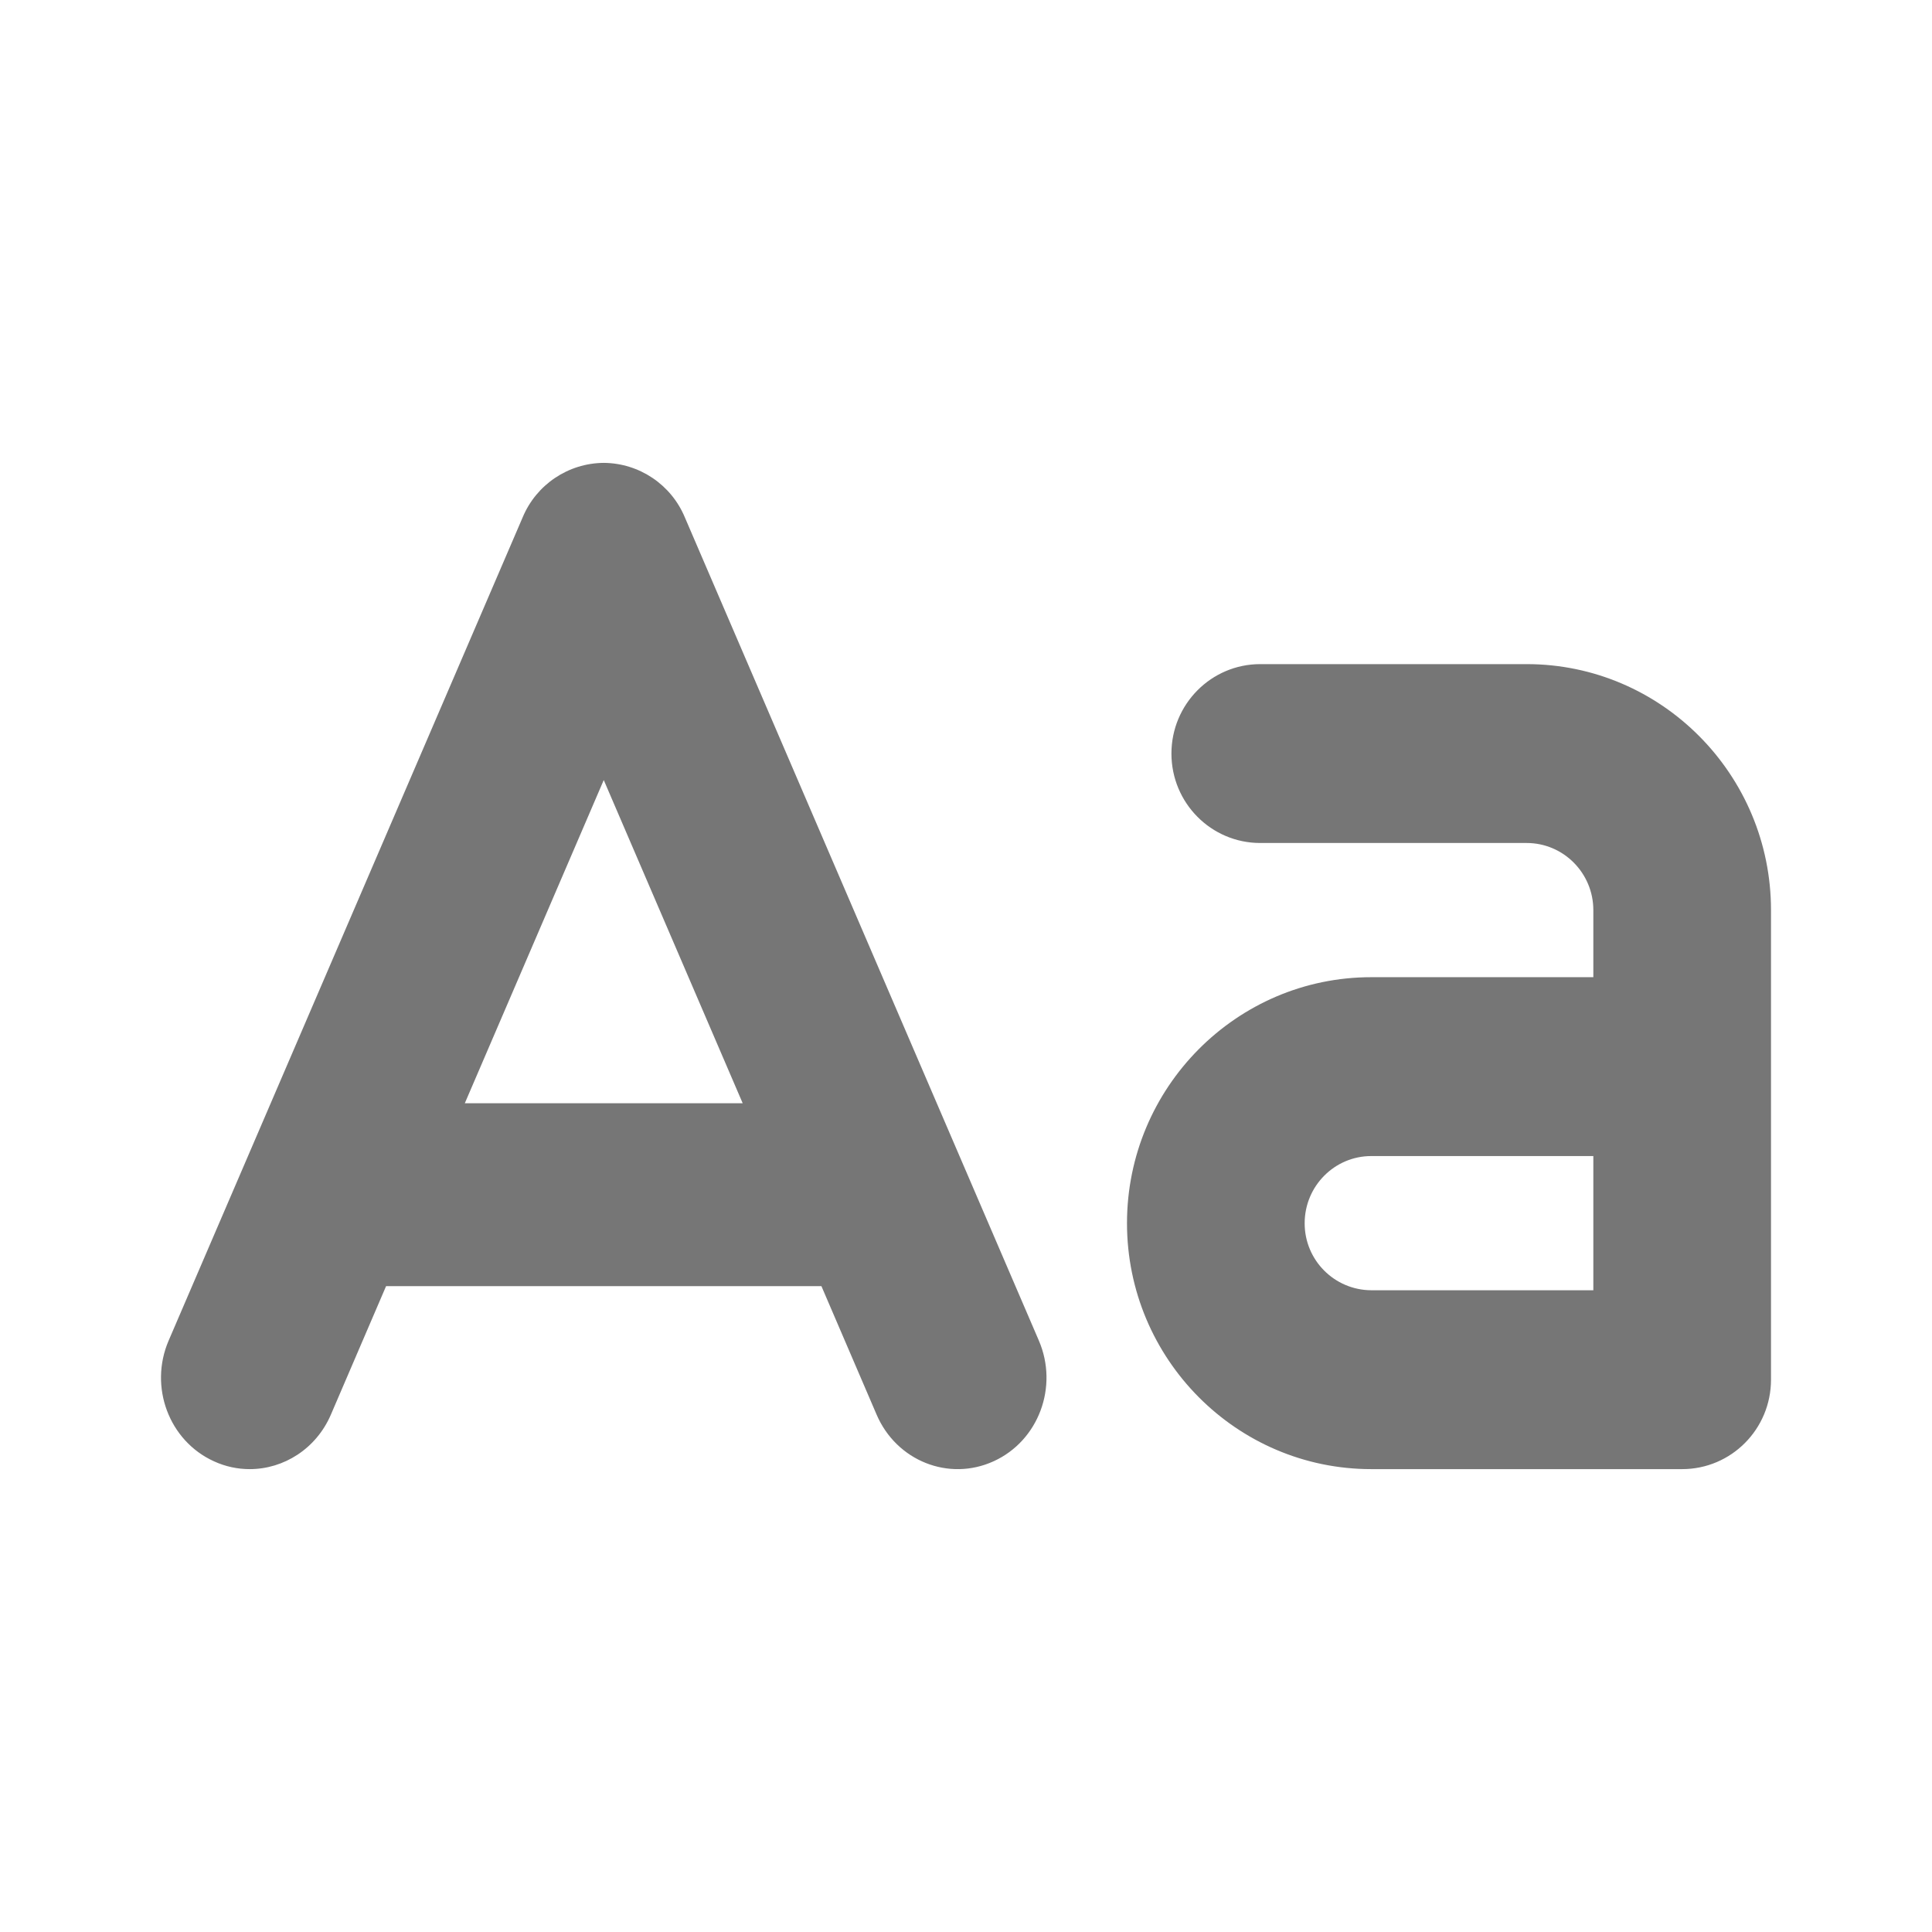
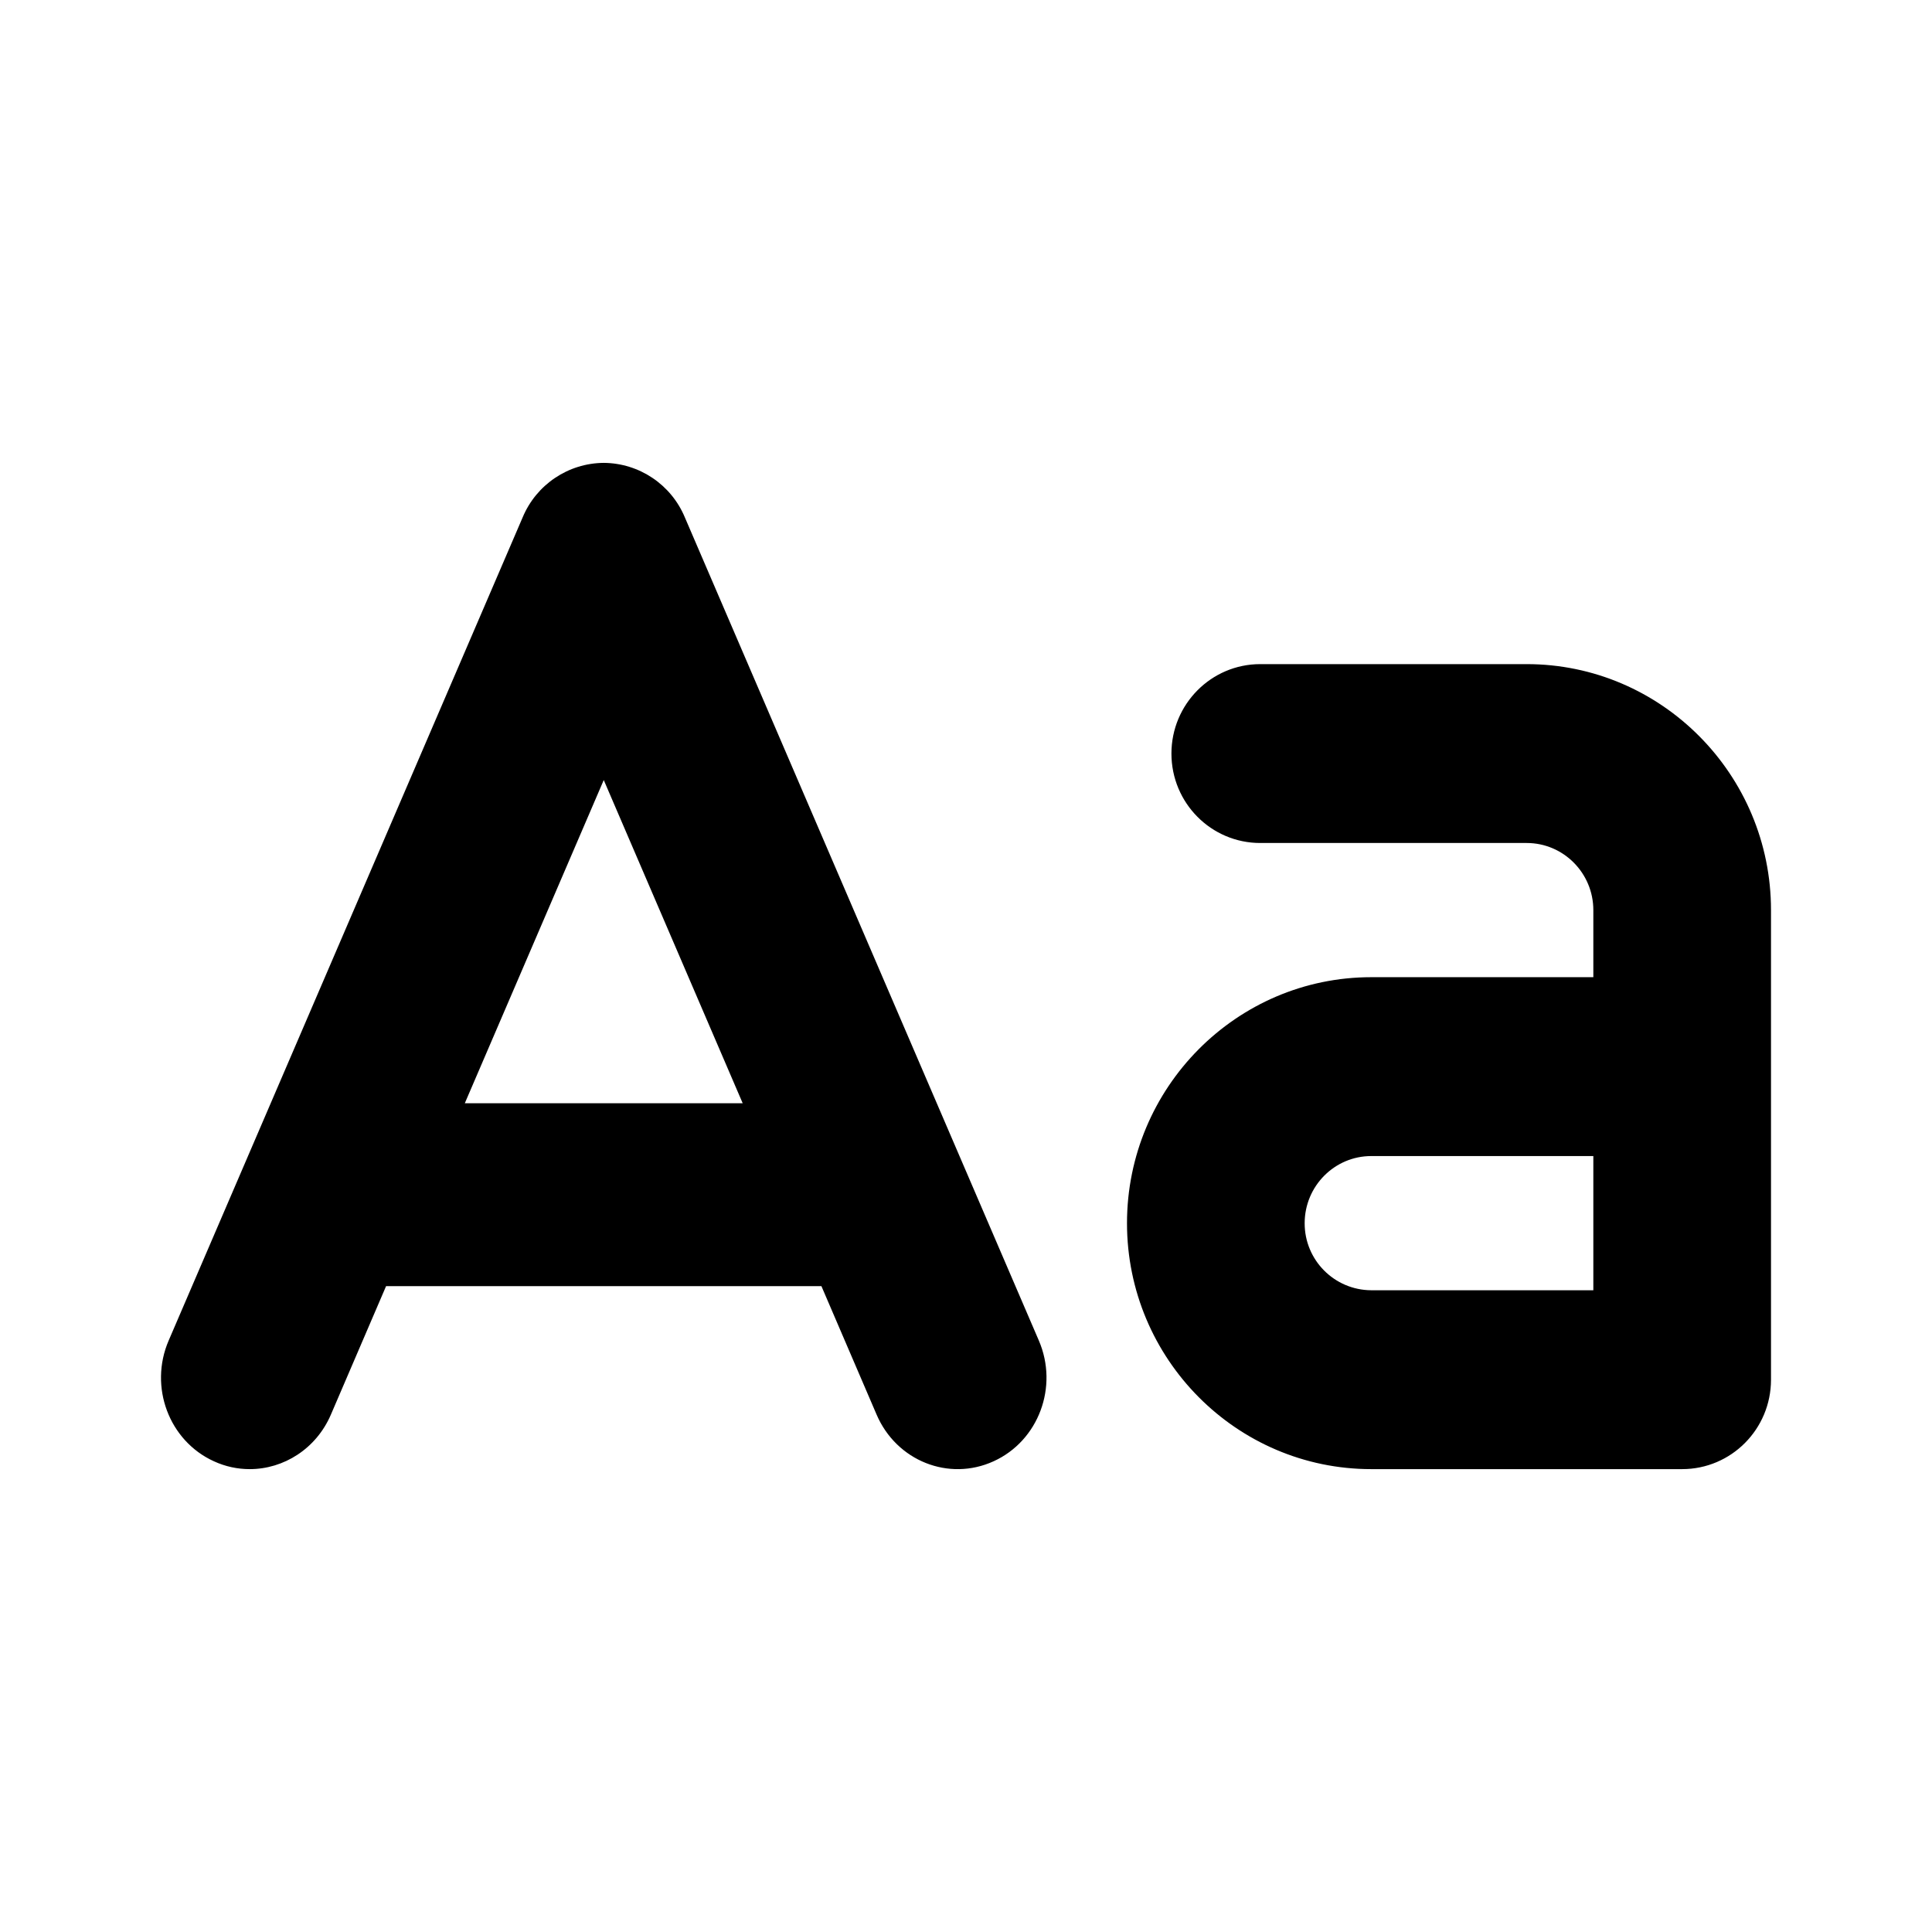
<svg xmlns="http://www.w3.org/2000/svg" width="24" height="24">
-   <path d="M19.793 16.028h-2.759a.831.831 0 0 1-.827-.833c0-.46.371-.834.827-.834h2.759v1.667zm-.828-7.778h-3.31c-.609 0-1.103.498-1.103 1.111 0 .614.494 1.111 1.103 1.111h3.31c.457 0 .828.374.828.834v.833h-2.759c-1.673 0-3.034 1.371-3.034 3.056s1.361 3.055 3.034 3.055h3.862c.61 0 1.104-.497 1.104-1.111v-5.833c0-1.685-1.362-3.056-3.035-3.056zM5.774 13.705L7.5 9.69l1.726 4.015H5.774zm7.131 2.948L8.507 6.426A1.1 1.1 0 0 0 7.5 5.75a1.1 1.1 0 0 0-1.007.676L2.095 16.653c-.247.574.004 1.245.561 1.499.145.067.296.098.446.098.422 0 .825-.252 1.008-.676l.686-1.597h5.408l.686 1.597c.247.574.897.833 1.454.578.557-.254.808-.925.561-1.499z" fill="#767676" fill-rule="evenodd" />
+   <path d="M19.793 16.028h-2.759a.831.831 0 0 1-.827-.833c0-.46.371-.834.827-.834h2.759v1.667zm-.828-7.778h-3.31c-.609 0-1.103.498-1.103 1.111 0 .614.494 1.111 1.103 1.111h3.31c.457 0 .828.374.828.834v.833h-2.759c-1.673 0-3.034 1.371-3.034 3.056s1.361 3.055 3.034 3.055h3.862c.61 0 1.104-.497 1.104-1.111v-5.833c0-1.685-1.362-3.056-3.035-3.056zM5.774 13.705L7.5 9.69l1.726 4.015H5.774zm7.131 2.948L8.507 6.426A1.1 1.1 0 0 0 7.5 5.75a1.1 1.1 0 0 0-1.007.676L2.095 16.653c-.247.574.004 1.245.561 1.499.145.067.296.098.446.098.422 0 .825-.252 1.008-.676l.686-1.597h5.408l.686 1.597c.247.574.897.833 1.454.578.557-.254.808-.925.561-1.499z" />
</svg>
